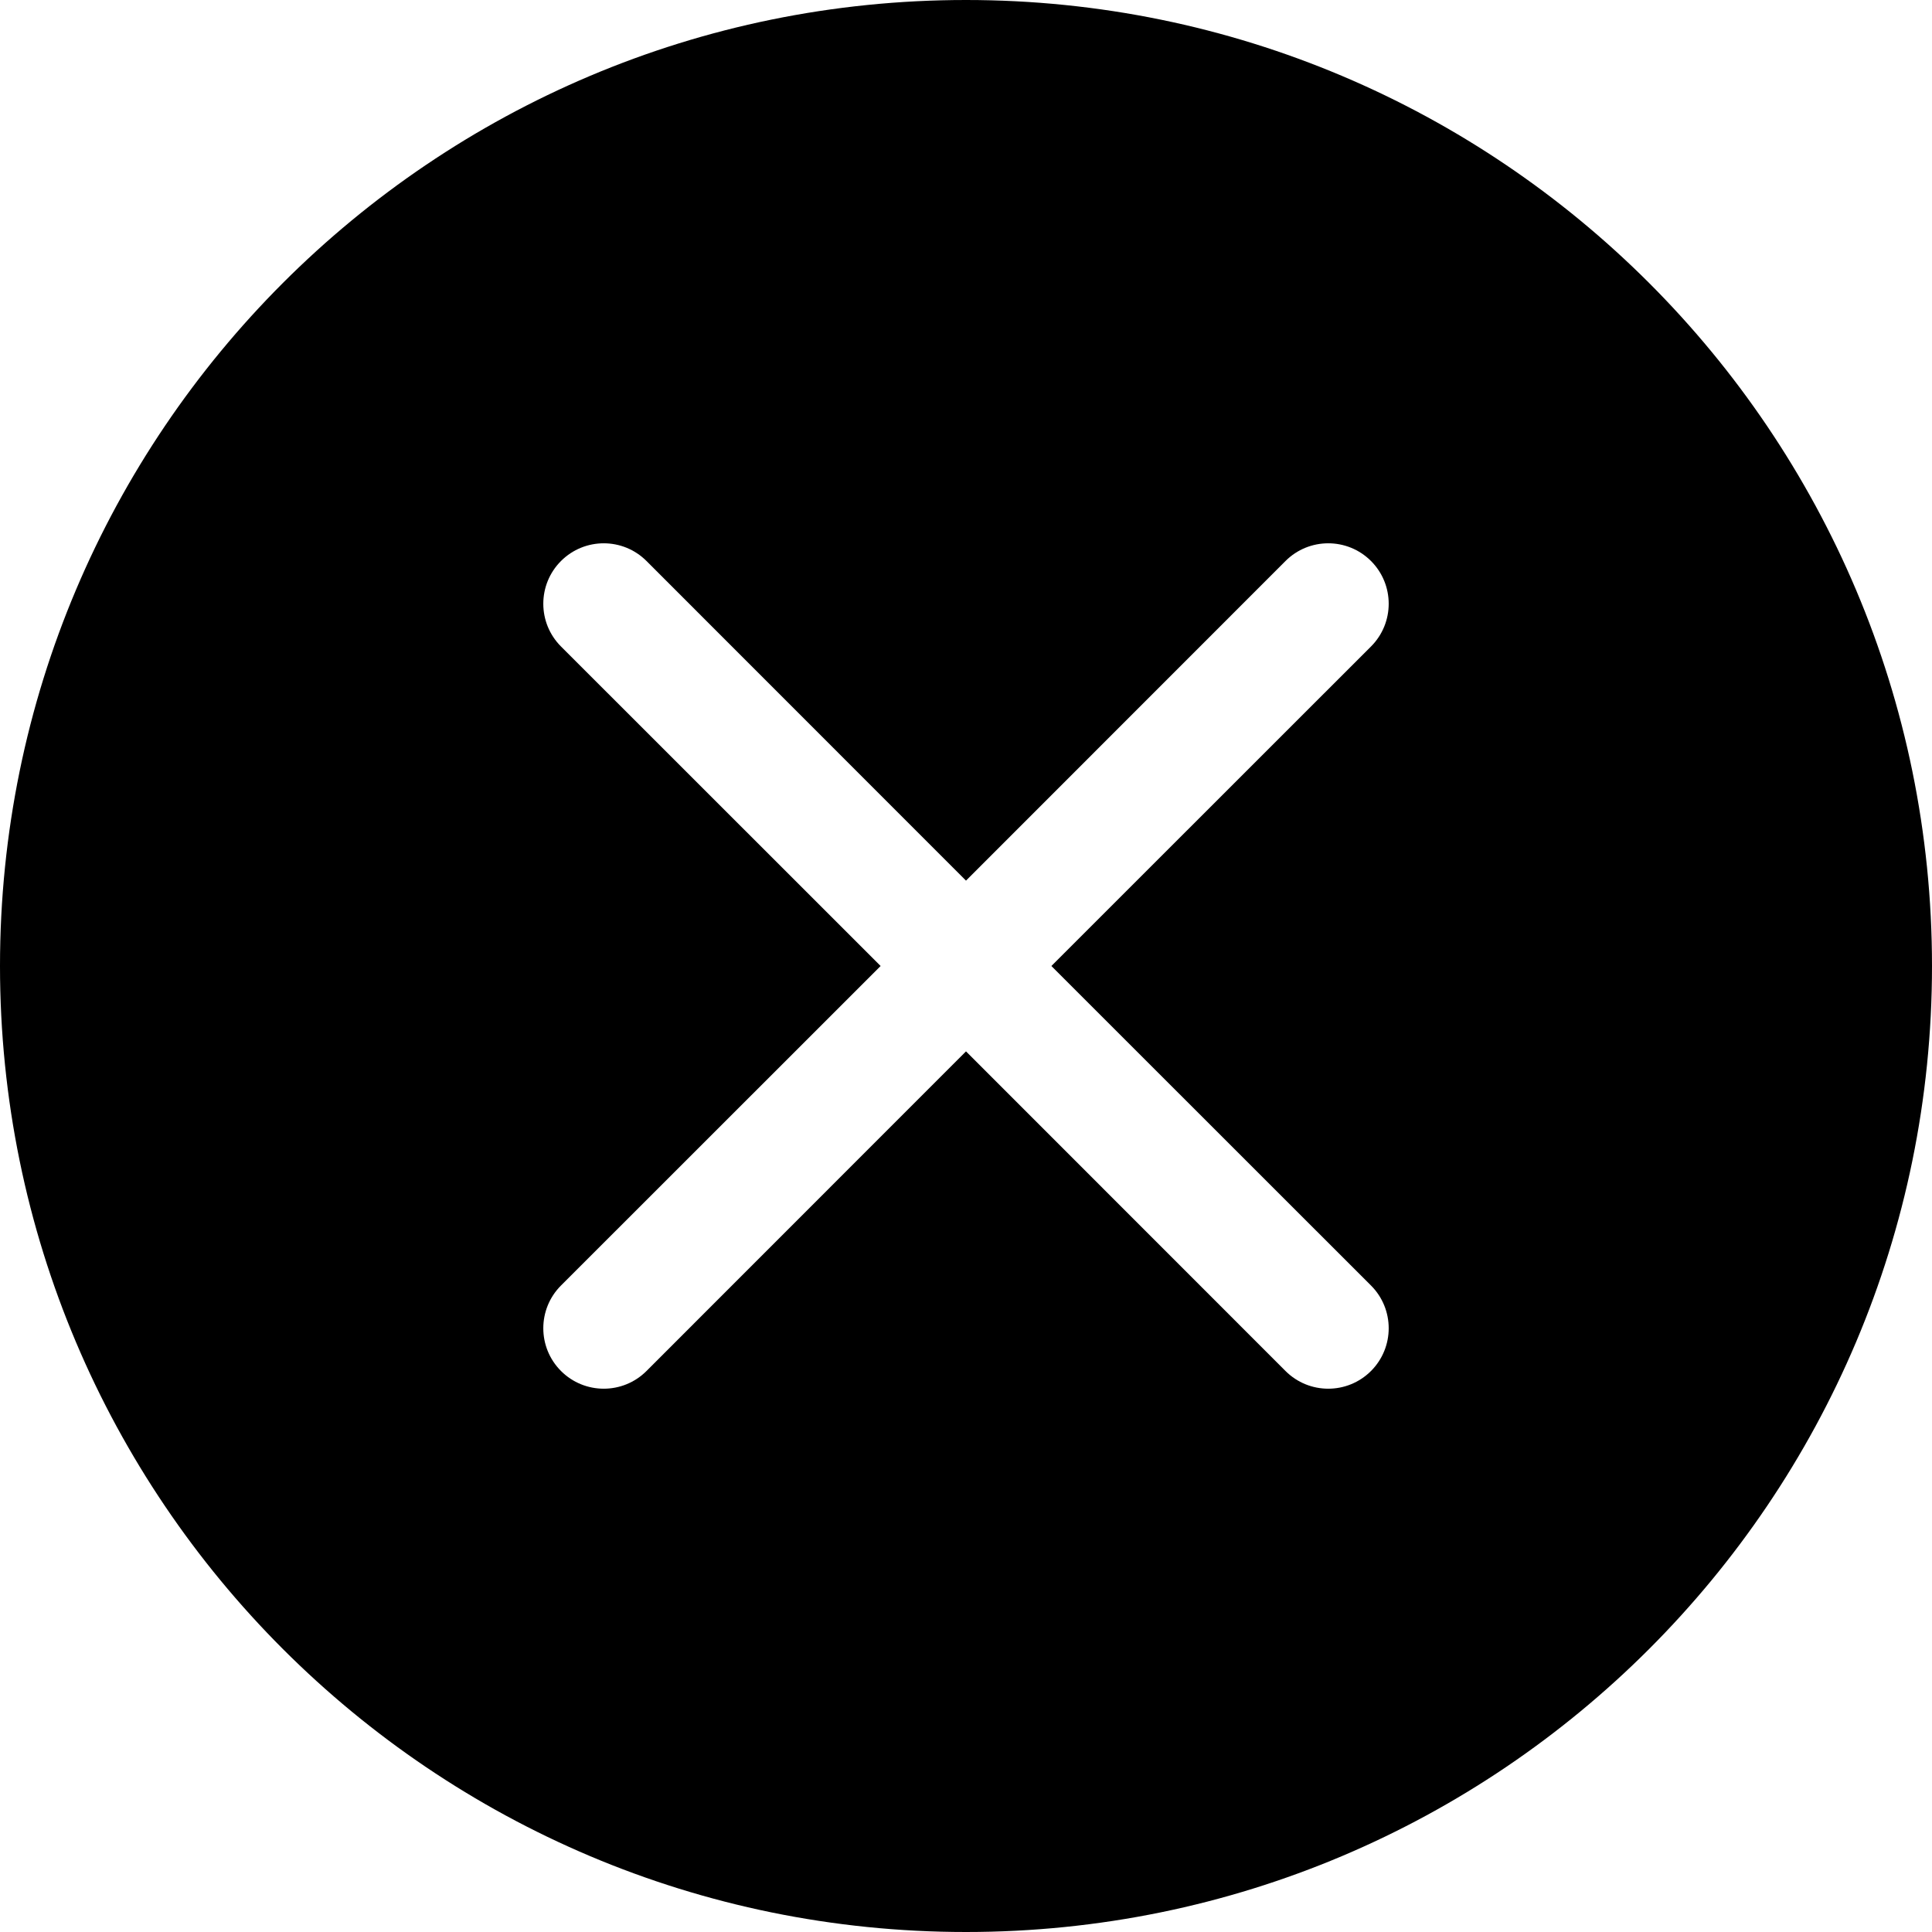
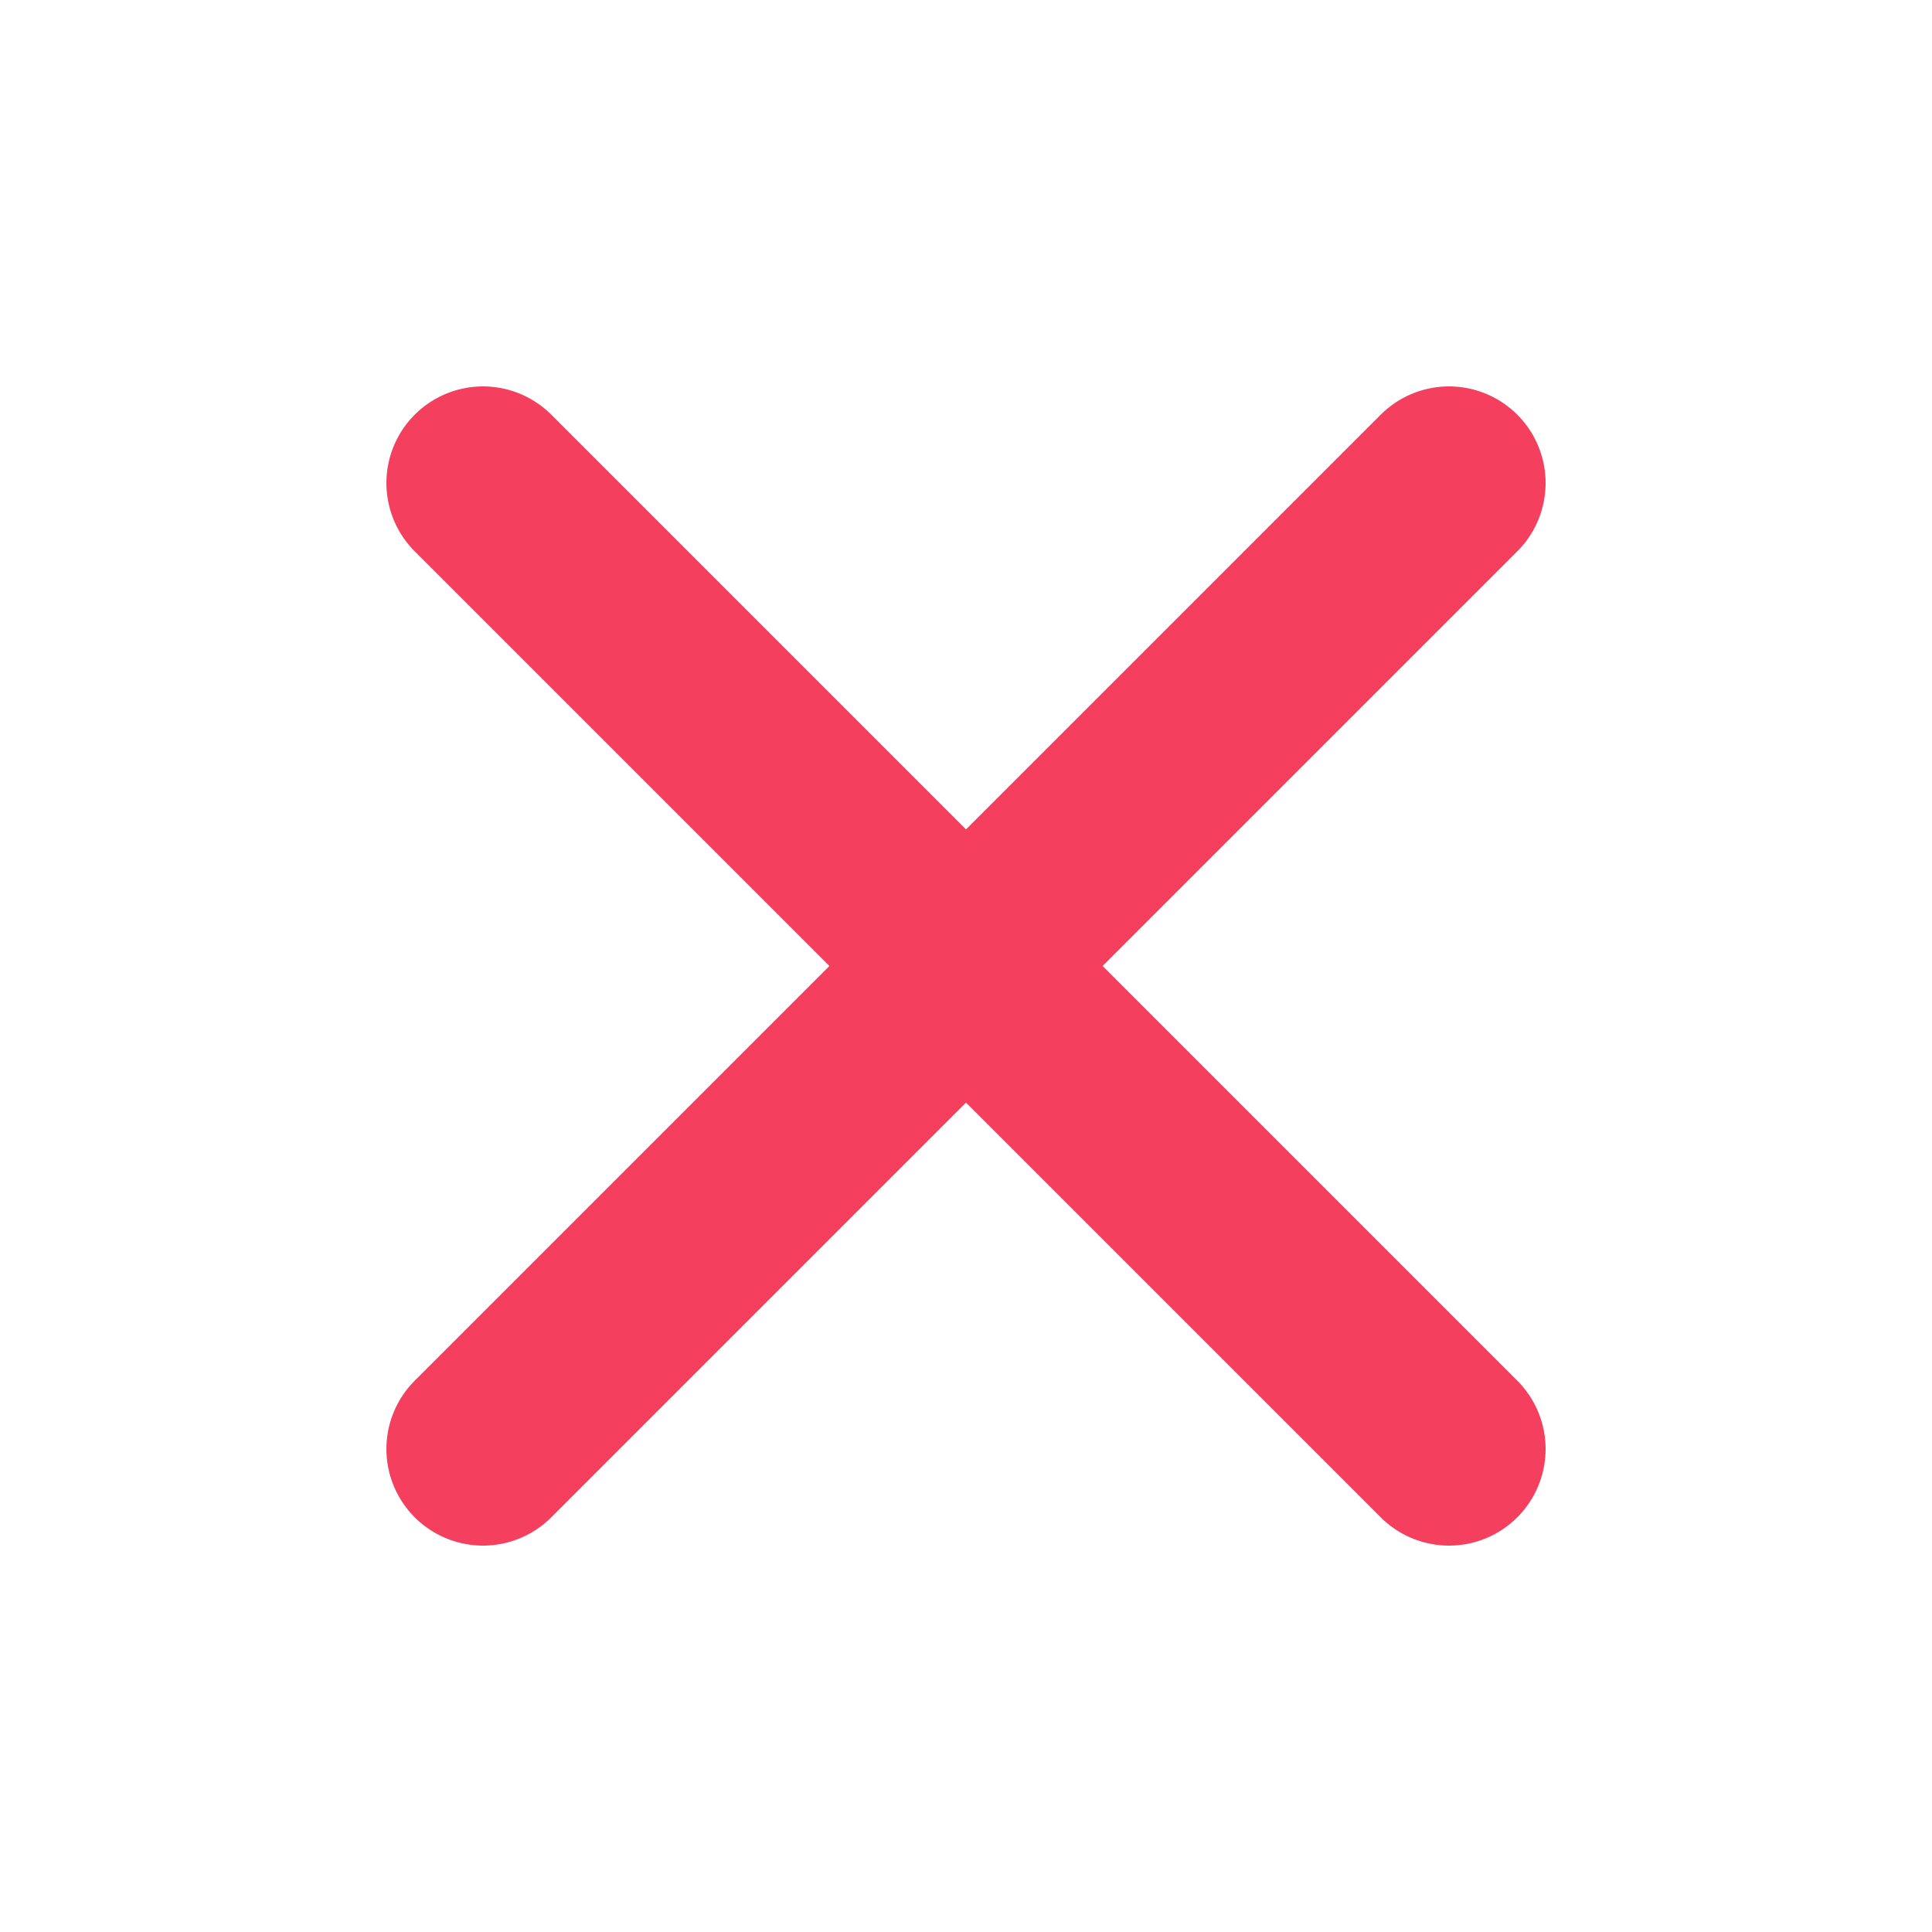
- <svg xmlns="http://www.w3.org/2000/svg" width="16" height="16" fill="currentColor" class="bi bi-x-circle-fill" viewBox="0 0 16 16">
-   <path d="M16 8A8 8 0 1 1 0 8a8 8 0 0 1 16 0M5.354 4.646a.5.5 0 1 0-.708.708L7.293 8l-2.647 2.646a.5.5 0 0 0 .708.708L8 8.707l2.646 2.647a.5.5 0 0 0 .708-.708L8.707 8l2.647-2.646a.5.5 0 0 0-.708-.708L8 7.293z" />
+ <svg xmlns="http://www.w3.org/2000/svg" viewBox="0 0 24 24" fill="none" stroke="#f43f5e" stroke-linecap="round" stroke-linejoin="round" stroke-width="2.4">
+   <path d="M18 6 6 18" />
+   <path d="m6 6 12 12" />
</svg>
